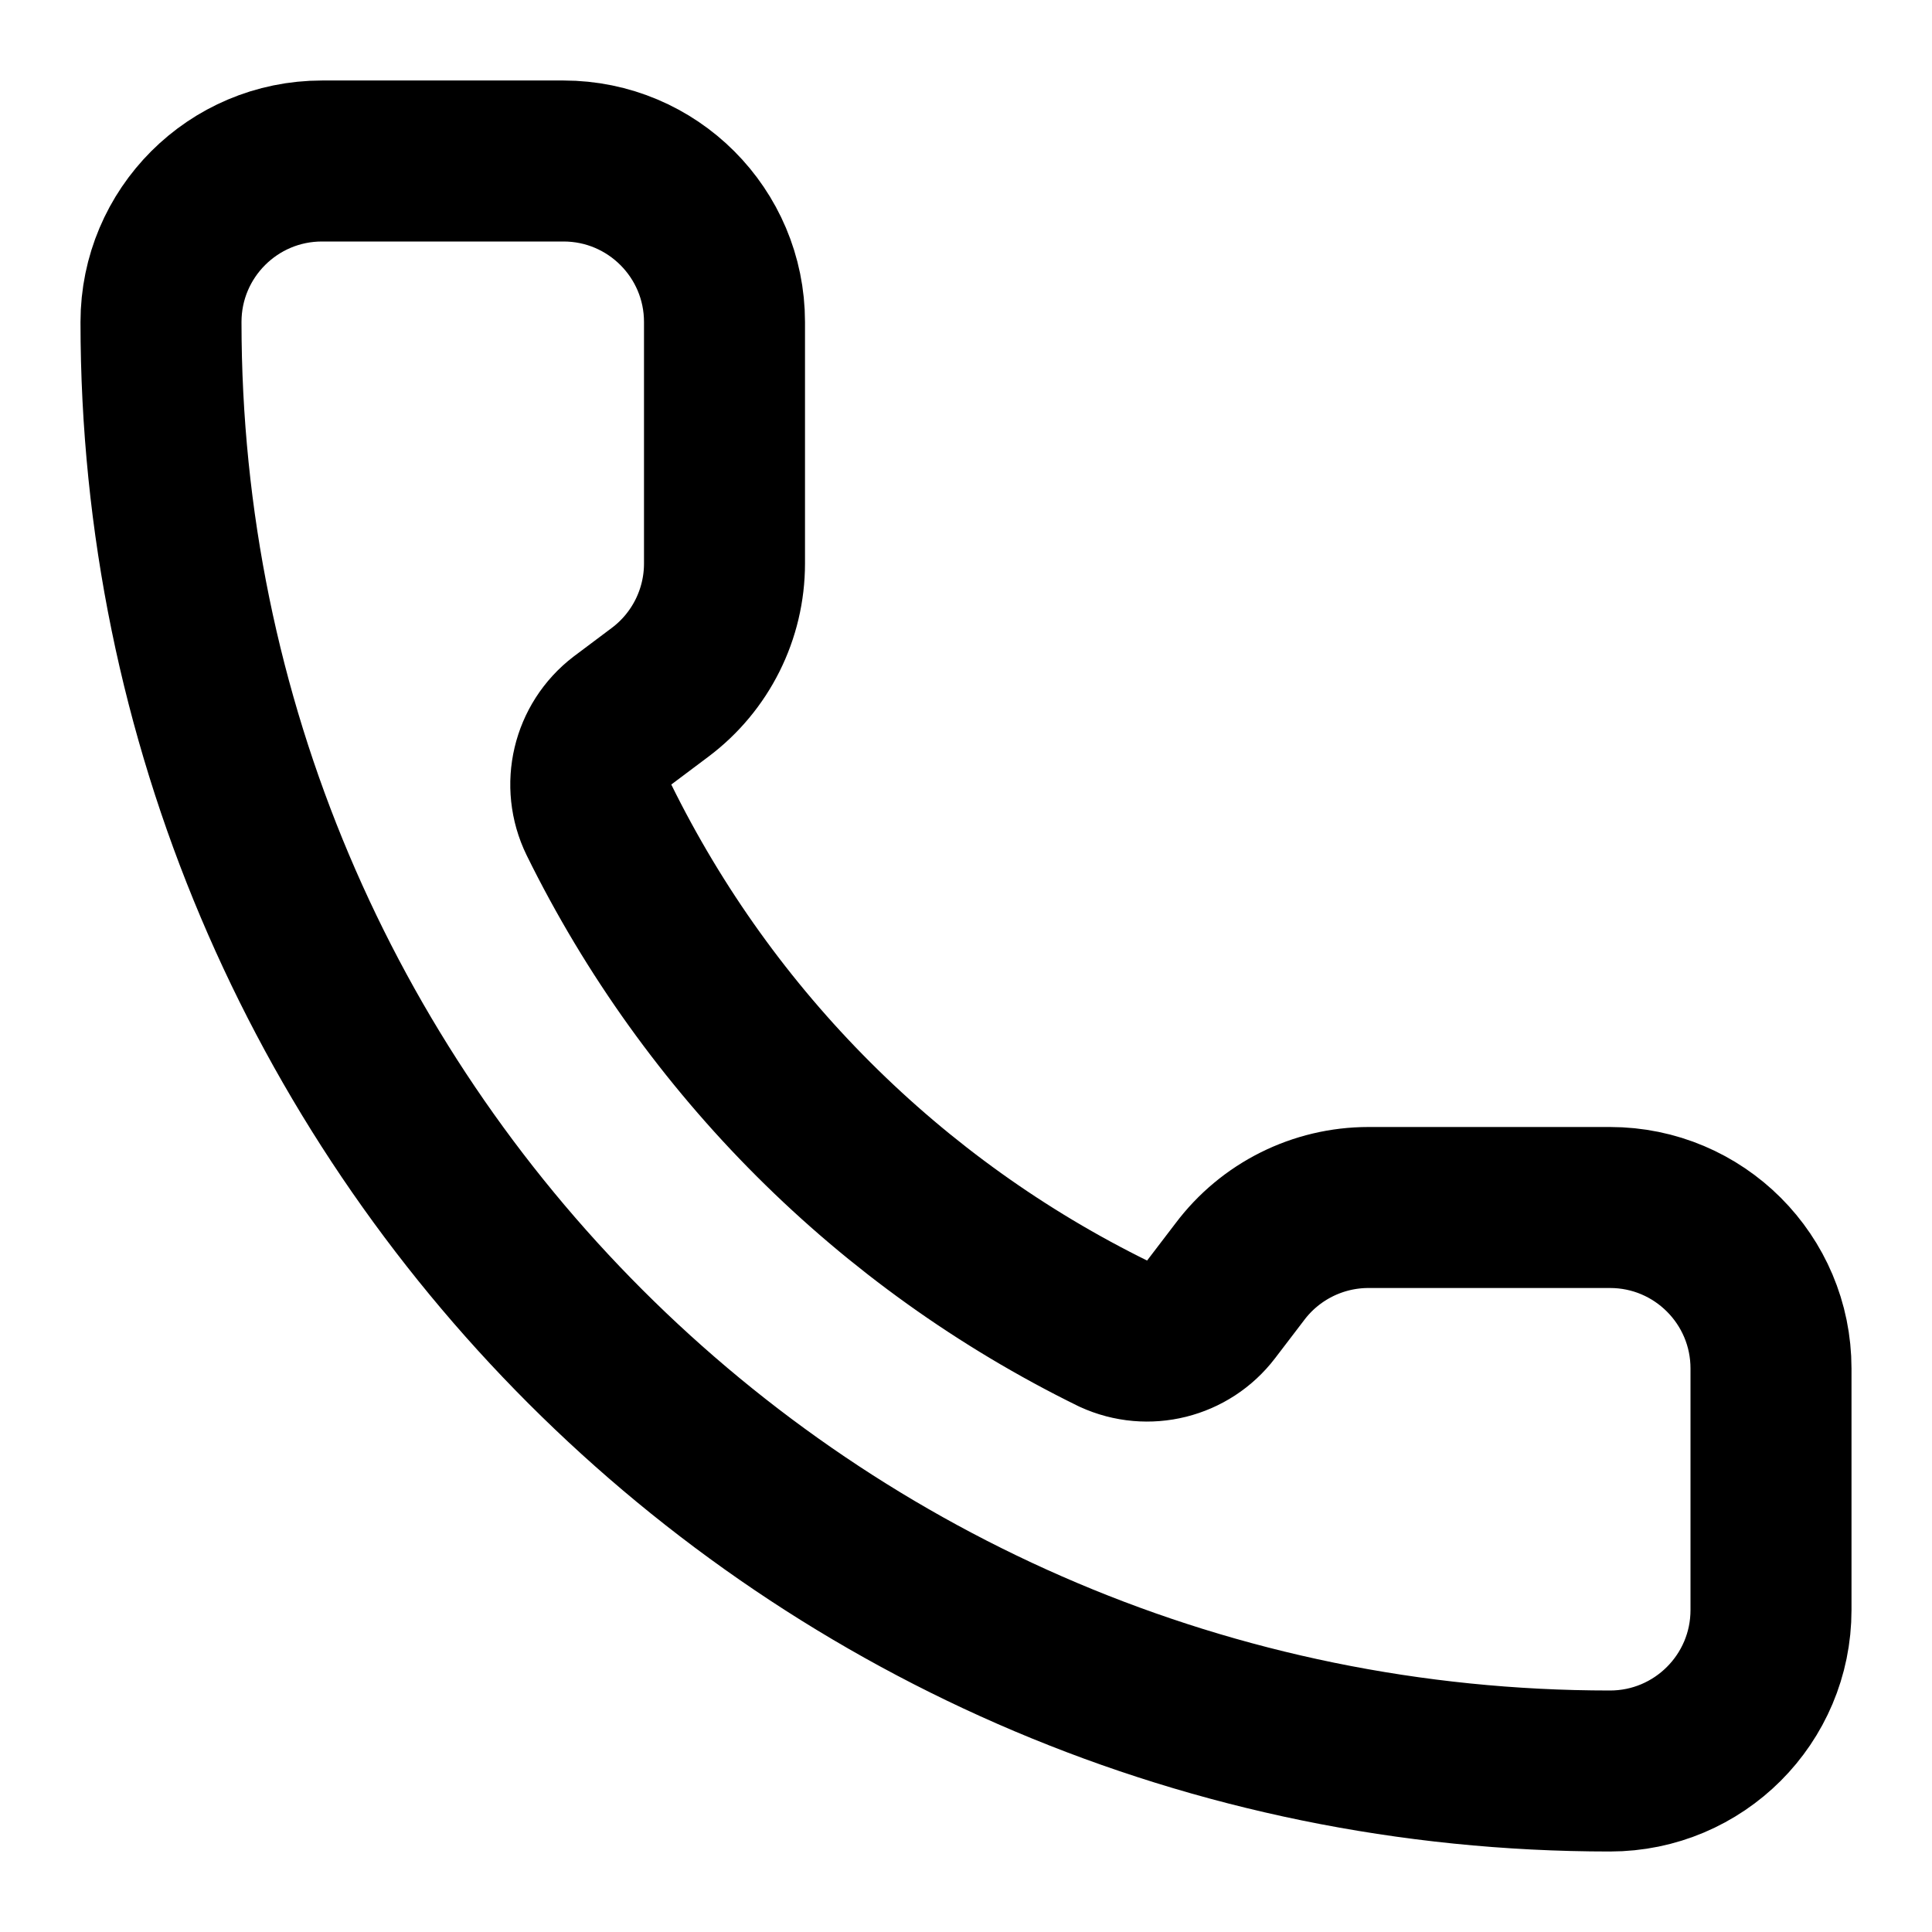
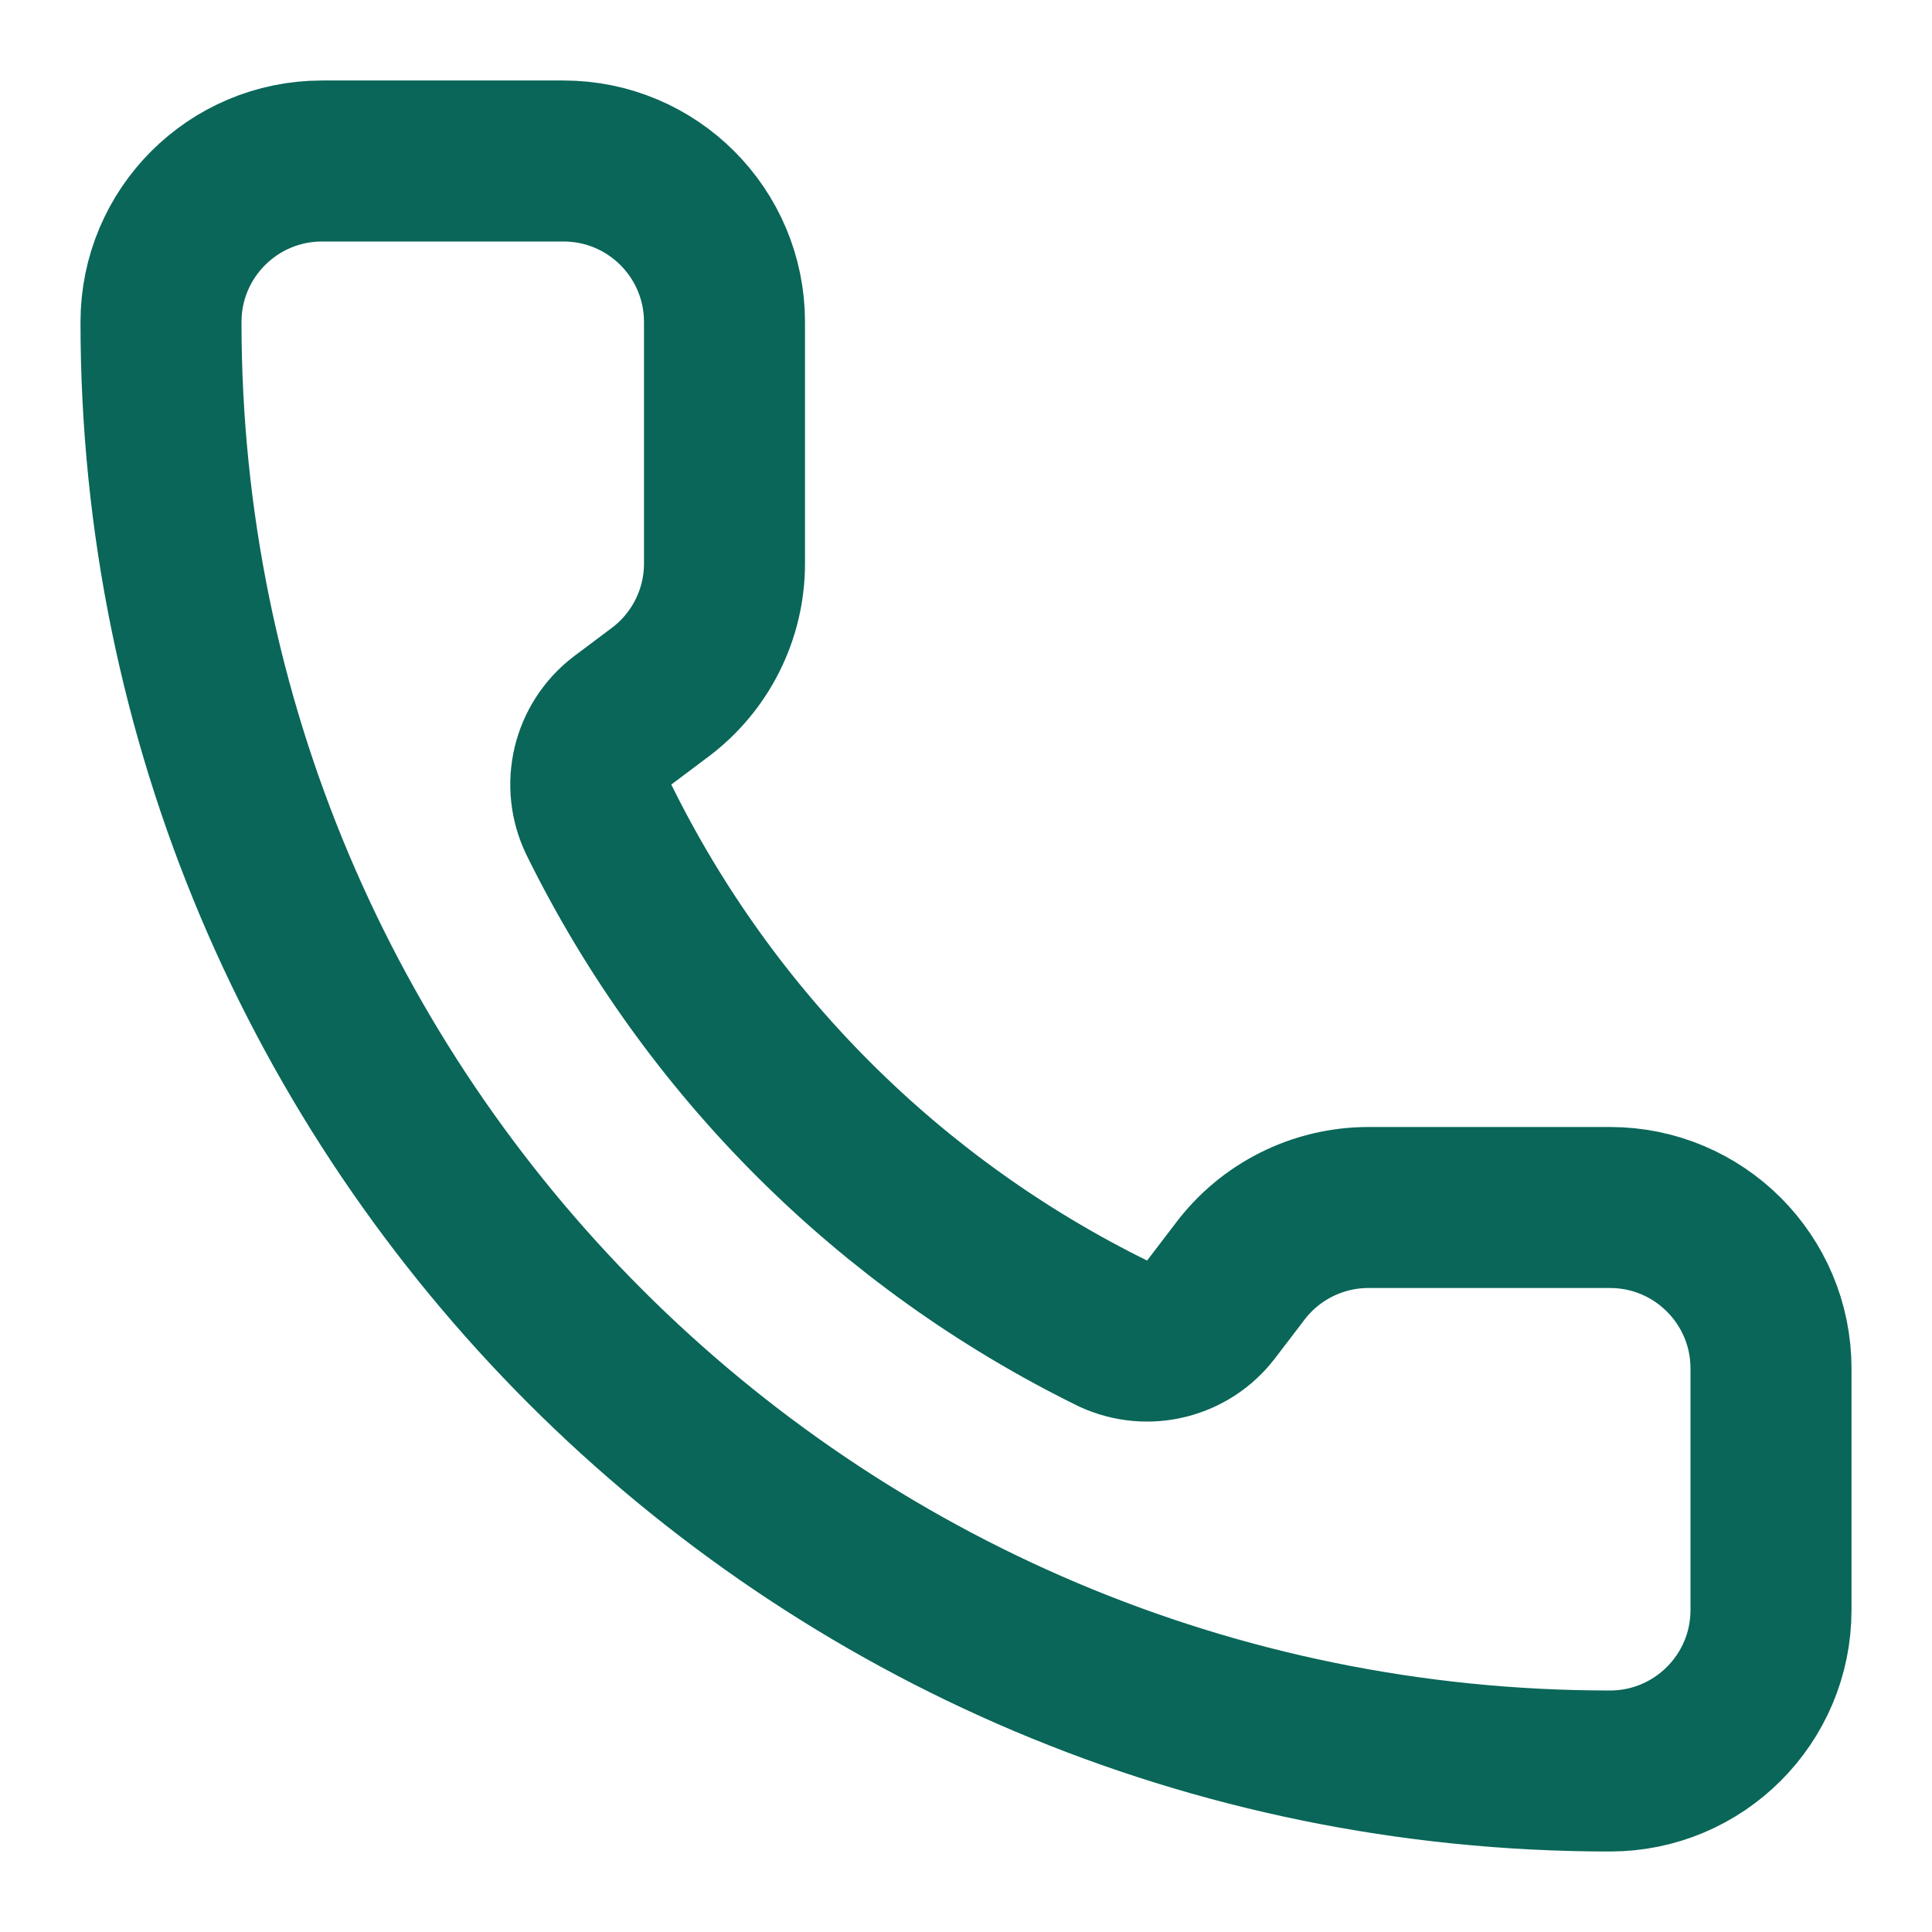
- <svg xmlns="http://www.w3.org/2000/svg" width="24" height="24" viewBox="0 0 24 24" fill="none" stroke="currentColor" stroke-width="2" stroke-linecap="round" stroke-linejoin="round" class="lucide lucide-phone-icon lucide-phone">
+ <svg xmlns="http://www.w3.org/2000/svg" width="24" height="24" viewBox="0 0 24 24" fill="none" stroke="#096658" stroke-width="2" stroke-linecap="round" stroke-linejoin="round" class="lucide lucide-phone-icon lucide-phone">
  <path d="M13.832 16.568a1 1 0 0 0 1.213-.303l.355-.465A2 2 0 0 1 17 15h3a2 2 0 0 1 2 2v3a2 2 0 0 1-2 2A18 18 0 0 1 2 4a2 2 0 0 1 2-2h3a2 2 0 0 1 2 2v3a2 2 0 0 1-.8 1.6l-.468.351a1 1 0 0 0-.292 1.233 14 14 0 0 0 6.392 6.384" />
</svg>
